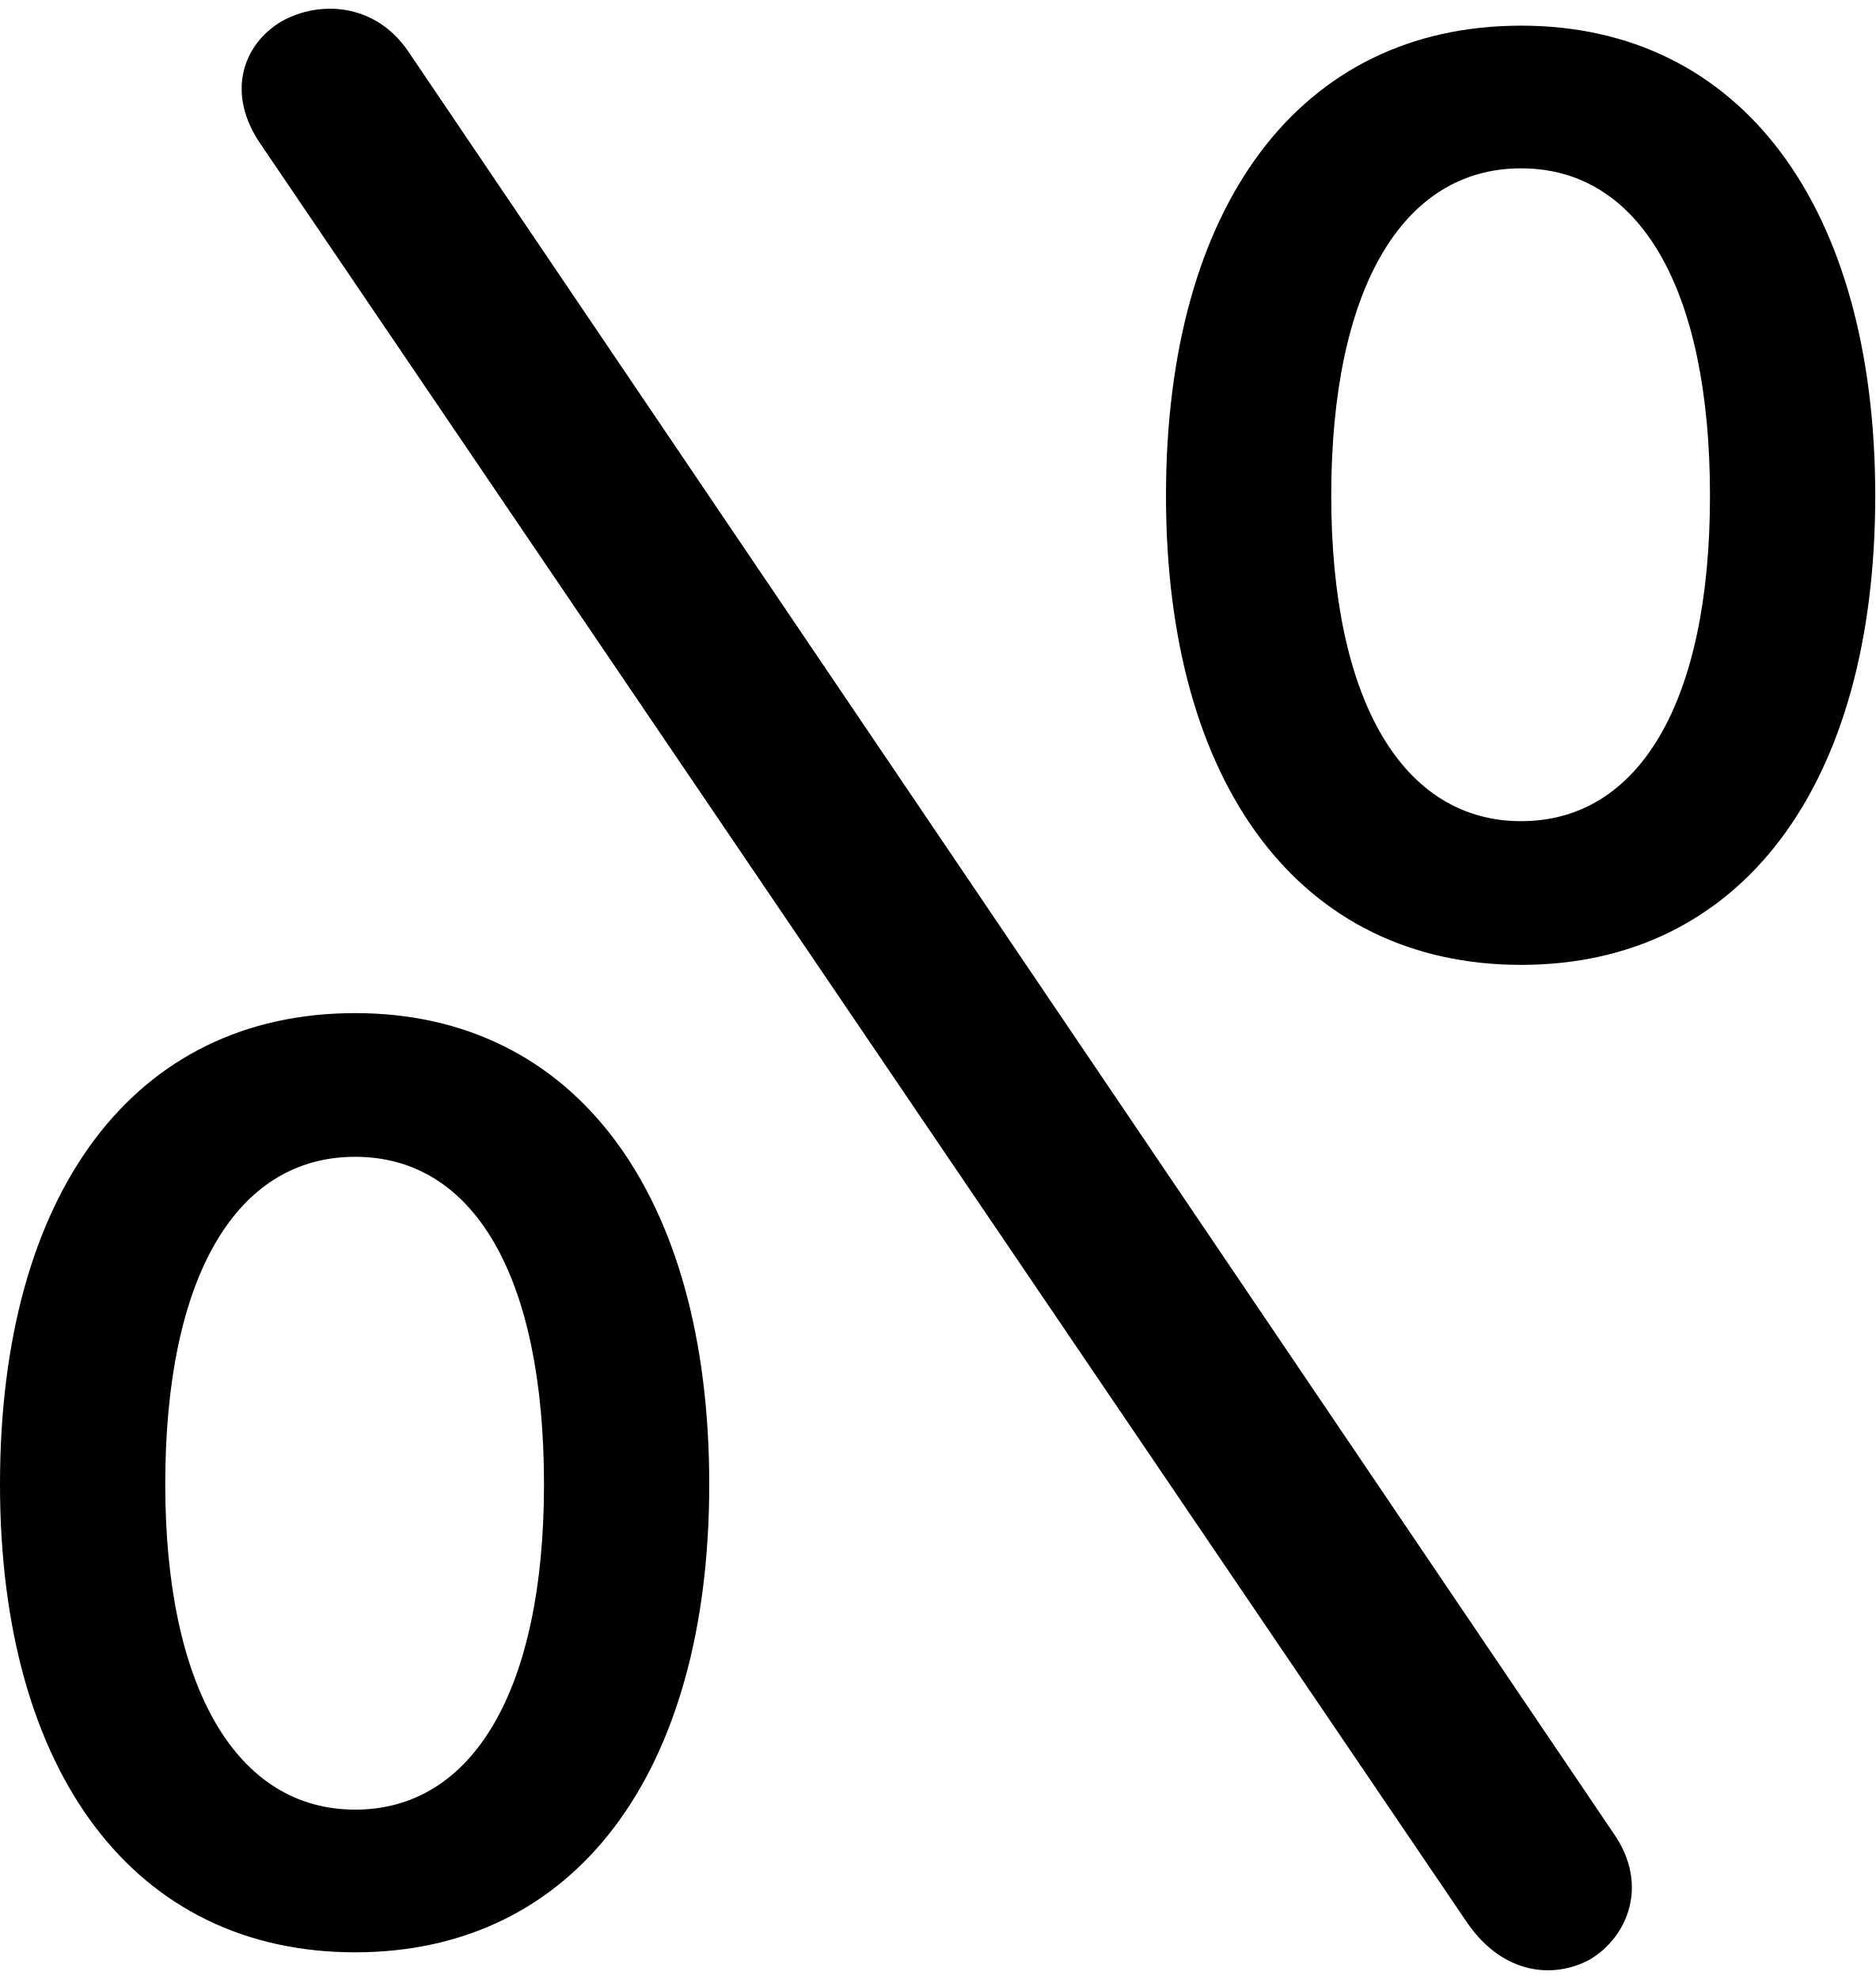
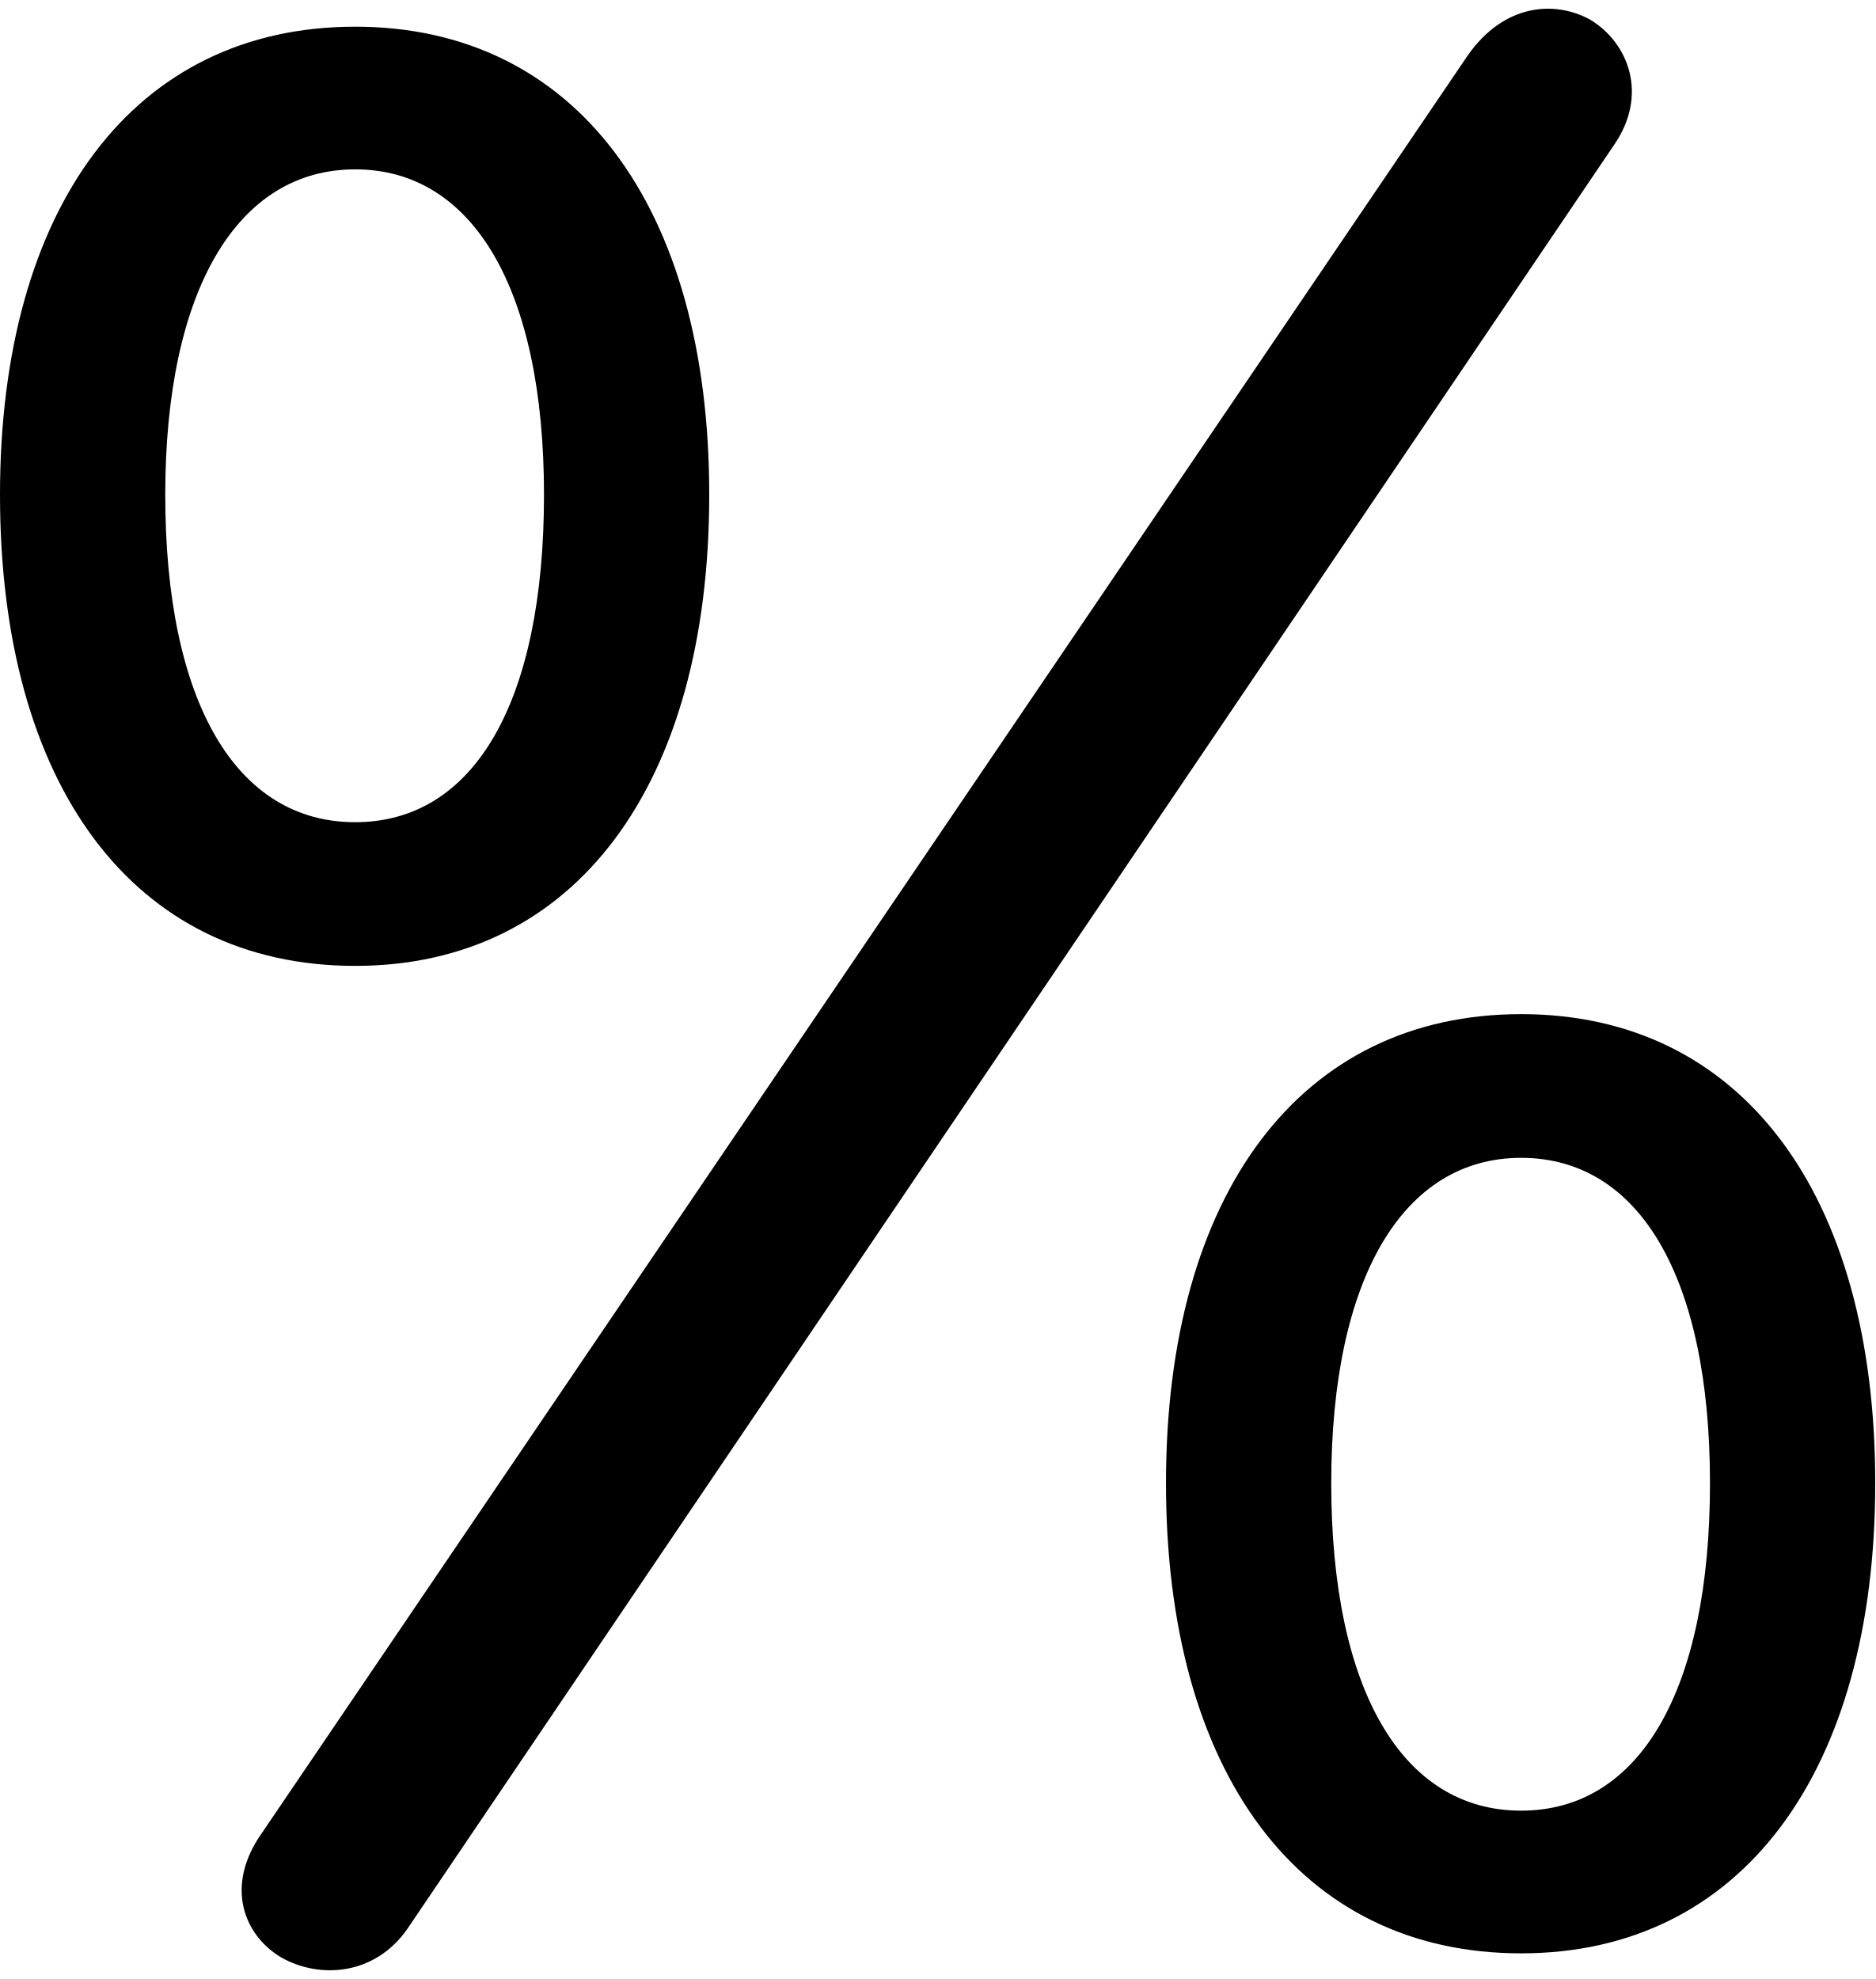
<svg xmlns="http://www.w3.org/2000/svg" viewBox="0 0 178.418 188.281">
-   <path fill-rule="nonzero" d="M33.789 96.387 C54.785 96.387 67.48 113.672 67.48 141.211 C67.48 168.75 54.687 185.742 33.789 185.742 C12.793 185.742 0 168.652 0 141.211 C0 113.574 12.695 96.387 33.789 96.387 Z M33.789 110.058 C22.461 110.058 15.723 121.484 15.723 141.211 C15.723 160.644 22.559 172.168 33.789 172.168 C45.02 172.168 51.758 160.742 51.758 141.211 C51.758 121.484 45.117 110.058 33.789 110.058 Z M144.726 2.441 C165.722 2.441 178.418 19.727 178.418 47.168 C178.418 74.805 165.625 91.797 144.726 91.797 C123.73 91.797 110.937 74.707 110.937 47.168 C110.937 19.629 123.633 2.441 144.726 2.441 Z M144.726 16.016 C133.398 16.016 126.66 27.539 126.66 47.168 C126.66 66.699 133.496 78.125 144.726 78.125 C155.957 78.125 162.695 66.797 162.695 47.168 C162.695 27.539 156.054 16.016 144.726 16.016 Z M26.758 2.051 C30.371 0 35.645 0.293 38.77 4.785 L153.516 174.414 C156.933 179.297 154.883 184.277 151.269 186.426 C147.851 188.281 143.066 187.89 139.648 183.008 L24.902 13.867 C21.387 8.887 23.145 4.199 26.758 2.051 Z" fill="black" />
+   <g transform="translate(0,188.2811) scale(1,-1)">
+     <path fill-rule="nonzero" d="M33.789 96.387 C54.785 96.387 67.48 113.672 67.48 141.211 C67.48 168.75 54.687 185.742 33.789 185.742 C12.793 185.742 0 168.652 0 141.211 C0 113.574 12.695 96.387 33.789 96.387 Z M33.789 110.058 C22.461 110.058 15.723 121.484 15.723 141.211 C15.723 160.644 22.559 172.168 33.789 172.168 C45.02 172.168 51.758 160.742 51.758 141.211 C51.758 121.484 45.117 110.058 33.789 110.058 Z M144.726 2.441 C165.722 2.441 178.418 19.727 178.418 47.168 C178.418 74.805 165.625 91.797 144.726 91.797 C123.73 91.797 110.937 74.707 110.937 47.168 C110.937 19.629 123.633 2.441 144.726 2.441 Z M144.726 16.016 C133.398 16.016 126.66 27.539 126.66 47.168 C126.66 66.699 133.496 78.125 144.726 78.125 C155.957 78.125 162.695 66.797 162.695 47.168 C162.695 27.539 156.054 16.016 144.726 16.016 Z M26.758 2.051 C30.371 0 35.645 0.293 38.77 4.785 L153.516 174.414 C156.933 179.297 154.883 184.277 151.269 186.426 C147.851 188.281 143.066 187.89 139.648 183.008 L24.902 13.867 C21.387 8.887 23.145 4.199 26.758 2.051 Z" fill="black" />
+   </g>
</svg>
